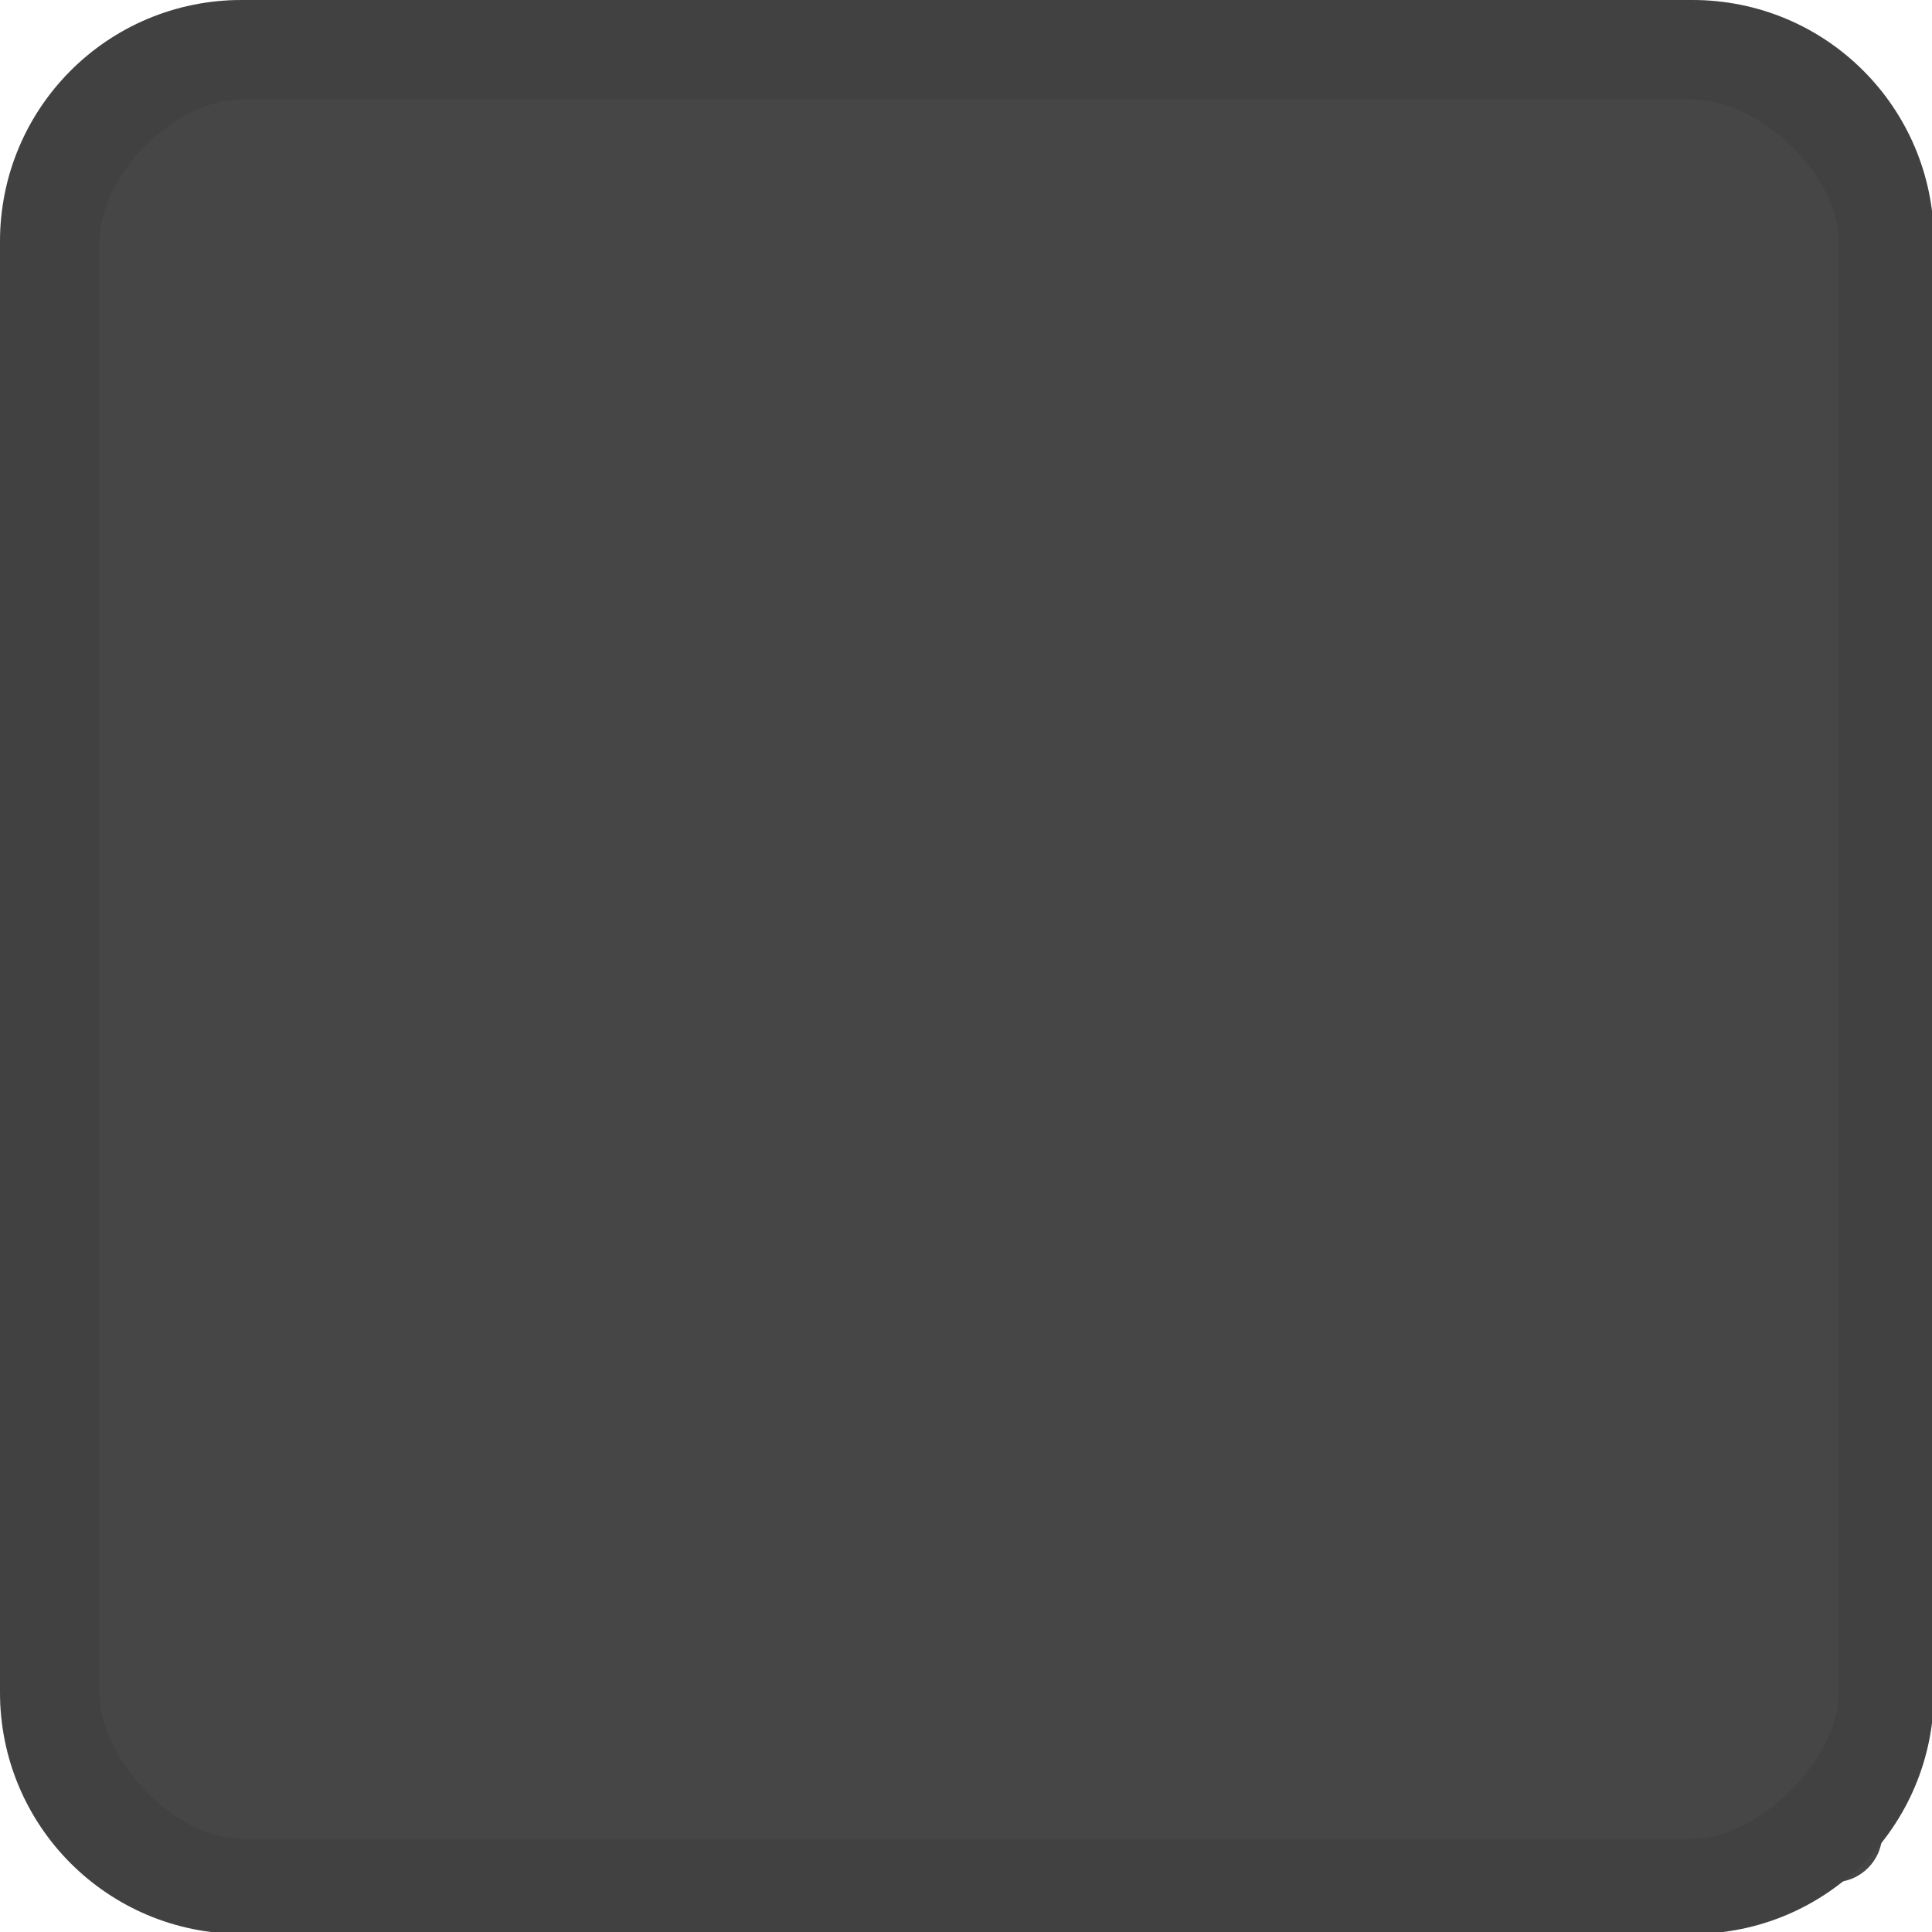
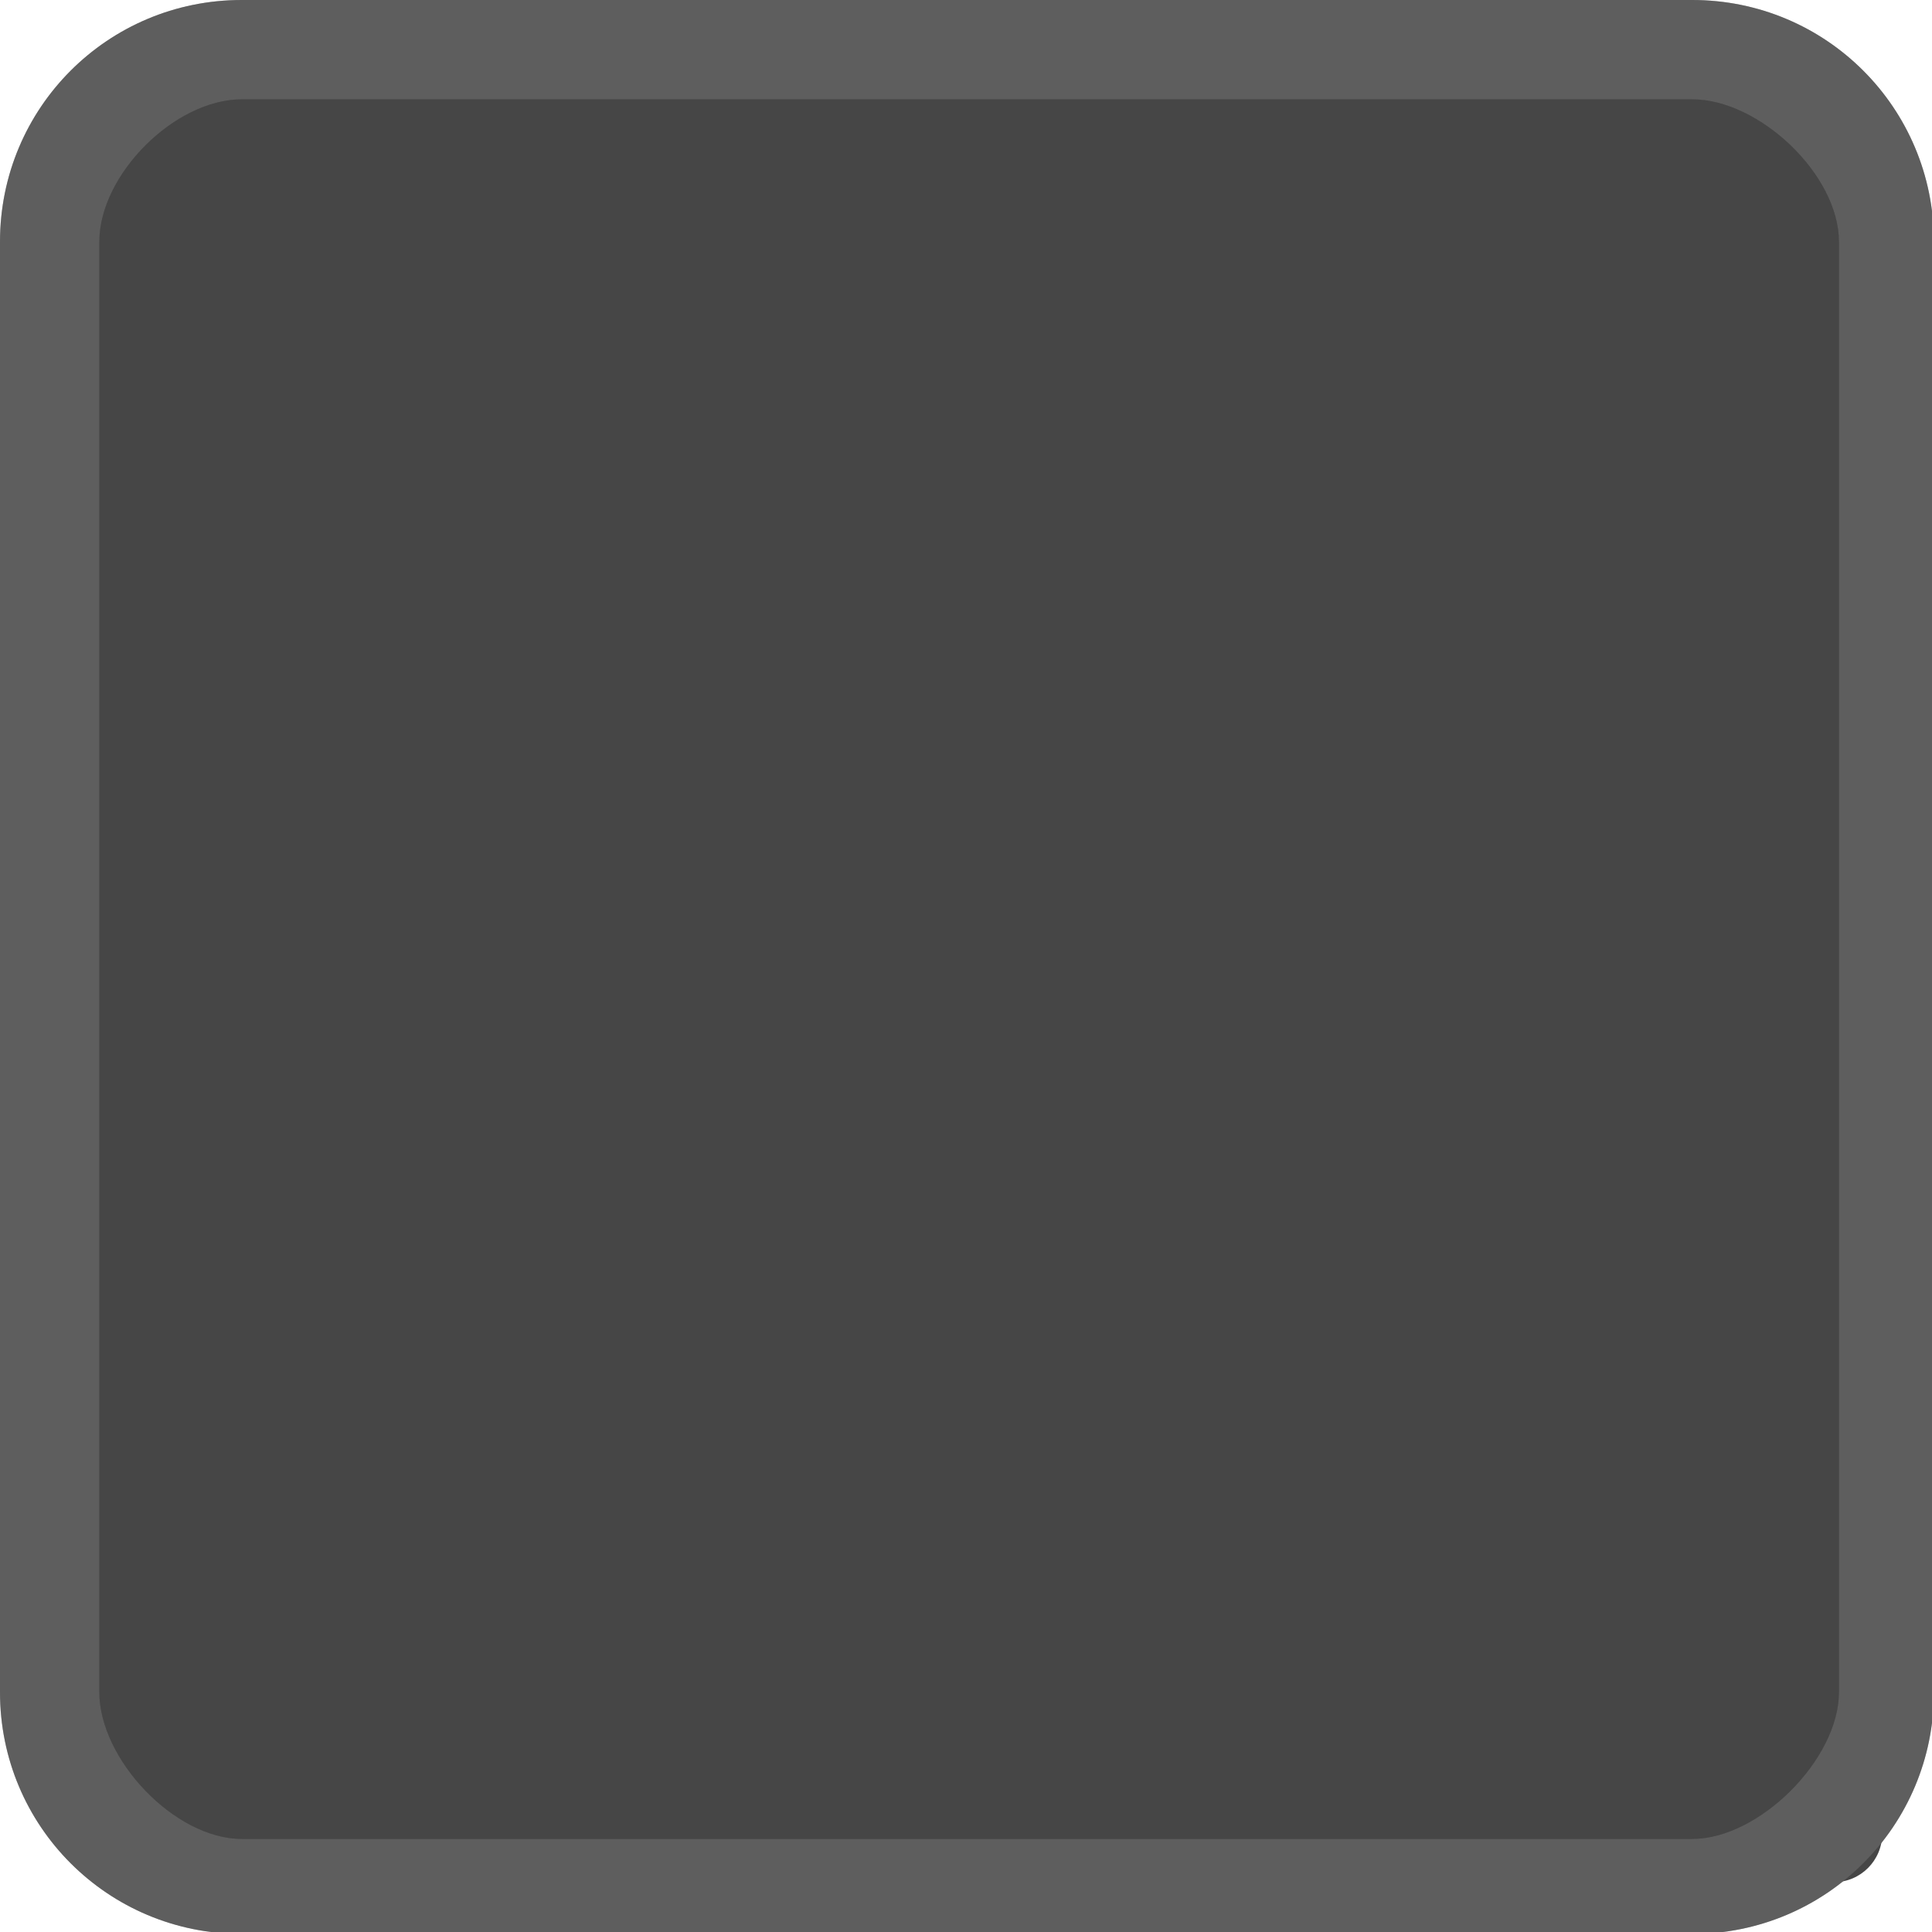
<svg xmlns="http://www.w3.org/2000/svg" width="333pt" height="333pt" viewBox="0 0 333 333" version="1.1">
  <g id="surface1">
    <path style=" stroke:none;fill-rule:nonzero;fill:#464646;fill-opacity:1;" d="M 20.246 11.914 L 316.082 11.914 C 320.672 11.914 324.414 15.625 324.414 20.246 L 324.414 316.082 C 324.414 320.672 320.672 324.414 316.082 324.414 L 20.246 324.414 C 15.625 324.414 11.914 320.672 11.914 316.082 L 11.914 20.246 C 11.914 15.625 15.625 11.914 20.246 11.914 Z M 20.246 11.914 " />
    <path style=" stroke:none;fill-rule:nonzero;fill:#252525;fill-opacity:1;" d="M 41.668 0 C 18.586 0 0 18.586 0 41.668 L 0 291.668 C 0 314.746 18.586 333.332 41.668 333.332 L 291.668 333.332 C 314.746 333.332 333.332 314.746 333.332 291.668 L 333.332 41.668 C 333.332 18.586 314.746 0 291.668 0 Z M 41.668 17.121 L 291.668 17.121 C 303.223 17.121 316.961 30.109 316.961 41.668 L 316.961 291.668 C 316.961 303.223 303.223 316.961 291.668 316.961 L 41.668 316.961 C 30.109 316.961 17.121 303.223 17.121 291.668 L 17.121 41.668 C 17.121 30.109 30.109 17.121 41.668 17.121 Z M 41.668 17.121 " />
-     <path style=" stroke:none;fill-rule:nonzero;fill:#e3e3e3;fill-opacity:0.15;" d="M 41.668 0 C 18.586 0 0 18.586 0 41.668 L 0 291.668 C 0 314.746 18.586 333.332 41.668 333.332 L 291.668 333.332 C 314.746 333.332 333.332 314.746 333.332 291.668 L 333.332 41.668 C 333.332 18.586 314.746 0 291.668 0 Z M 41.668 17.121 L 291.668 17.121 C 303.223 17.121 316.961 30.109 316.961 41.668 L 316.961 291.668 C 316.961 303.223 303.223 316.961 291.668 316.961 L 41.668 316.961 C 30.109 316.961 17.121 303.223 17.121 291.668 L 17.121 41.668 C 17.121 30.109 30.109 17.121 41.668 17.121 Z M 41.668 17.121 " />
+     <path style=" stroke:none;fill-rule:nonzero;fill:#e3e3e3;fill-opacity:0.30;" d="M 41.668 0 C 18.586 0 0 18.586 0 41.668 L 0 291.668 C 0 314.746 18.586 333.332 41.668 333.332 L 291.668 333.332 C 314.746 333.332 333.332 314.746 333.332 291.668 L 333.332 41.668 C 333.332 18.586 314.746 0 291.668 0 Z M 41.668 17.121 L 291.668 17.121 C 303.223 17.121 316.961 30.109 316.961 41.668 L 316.961 291.668 C 316.961 303.223 303.223 316.961 291.668 316.961 L 41.668 316.961 C 30.109 316.961 17.121 303.223 17.121 291.668 L 17.121 41.668 C 17.121 30.109 30.109 17.121 41.668 17.121 Z M 41.668 17.121 " />
  </g>
</svg>
